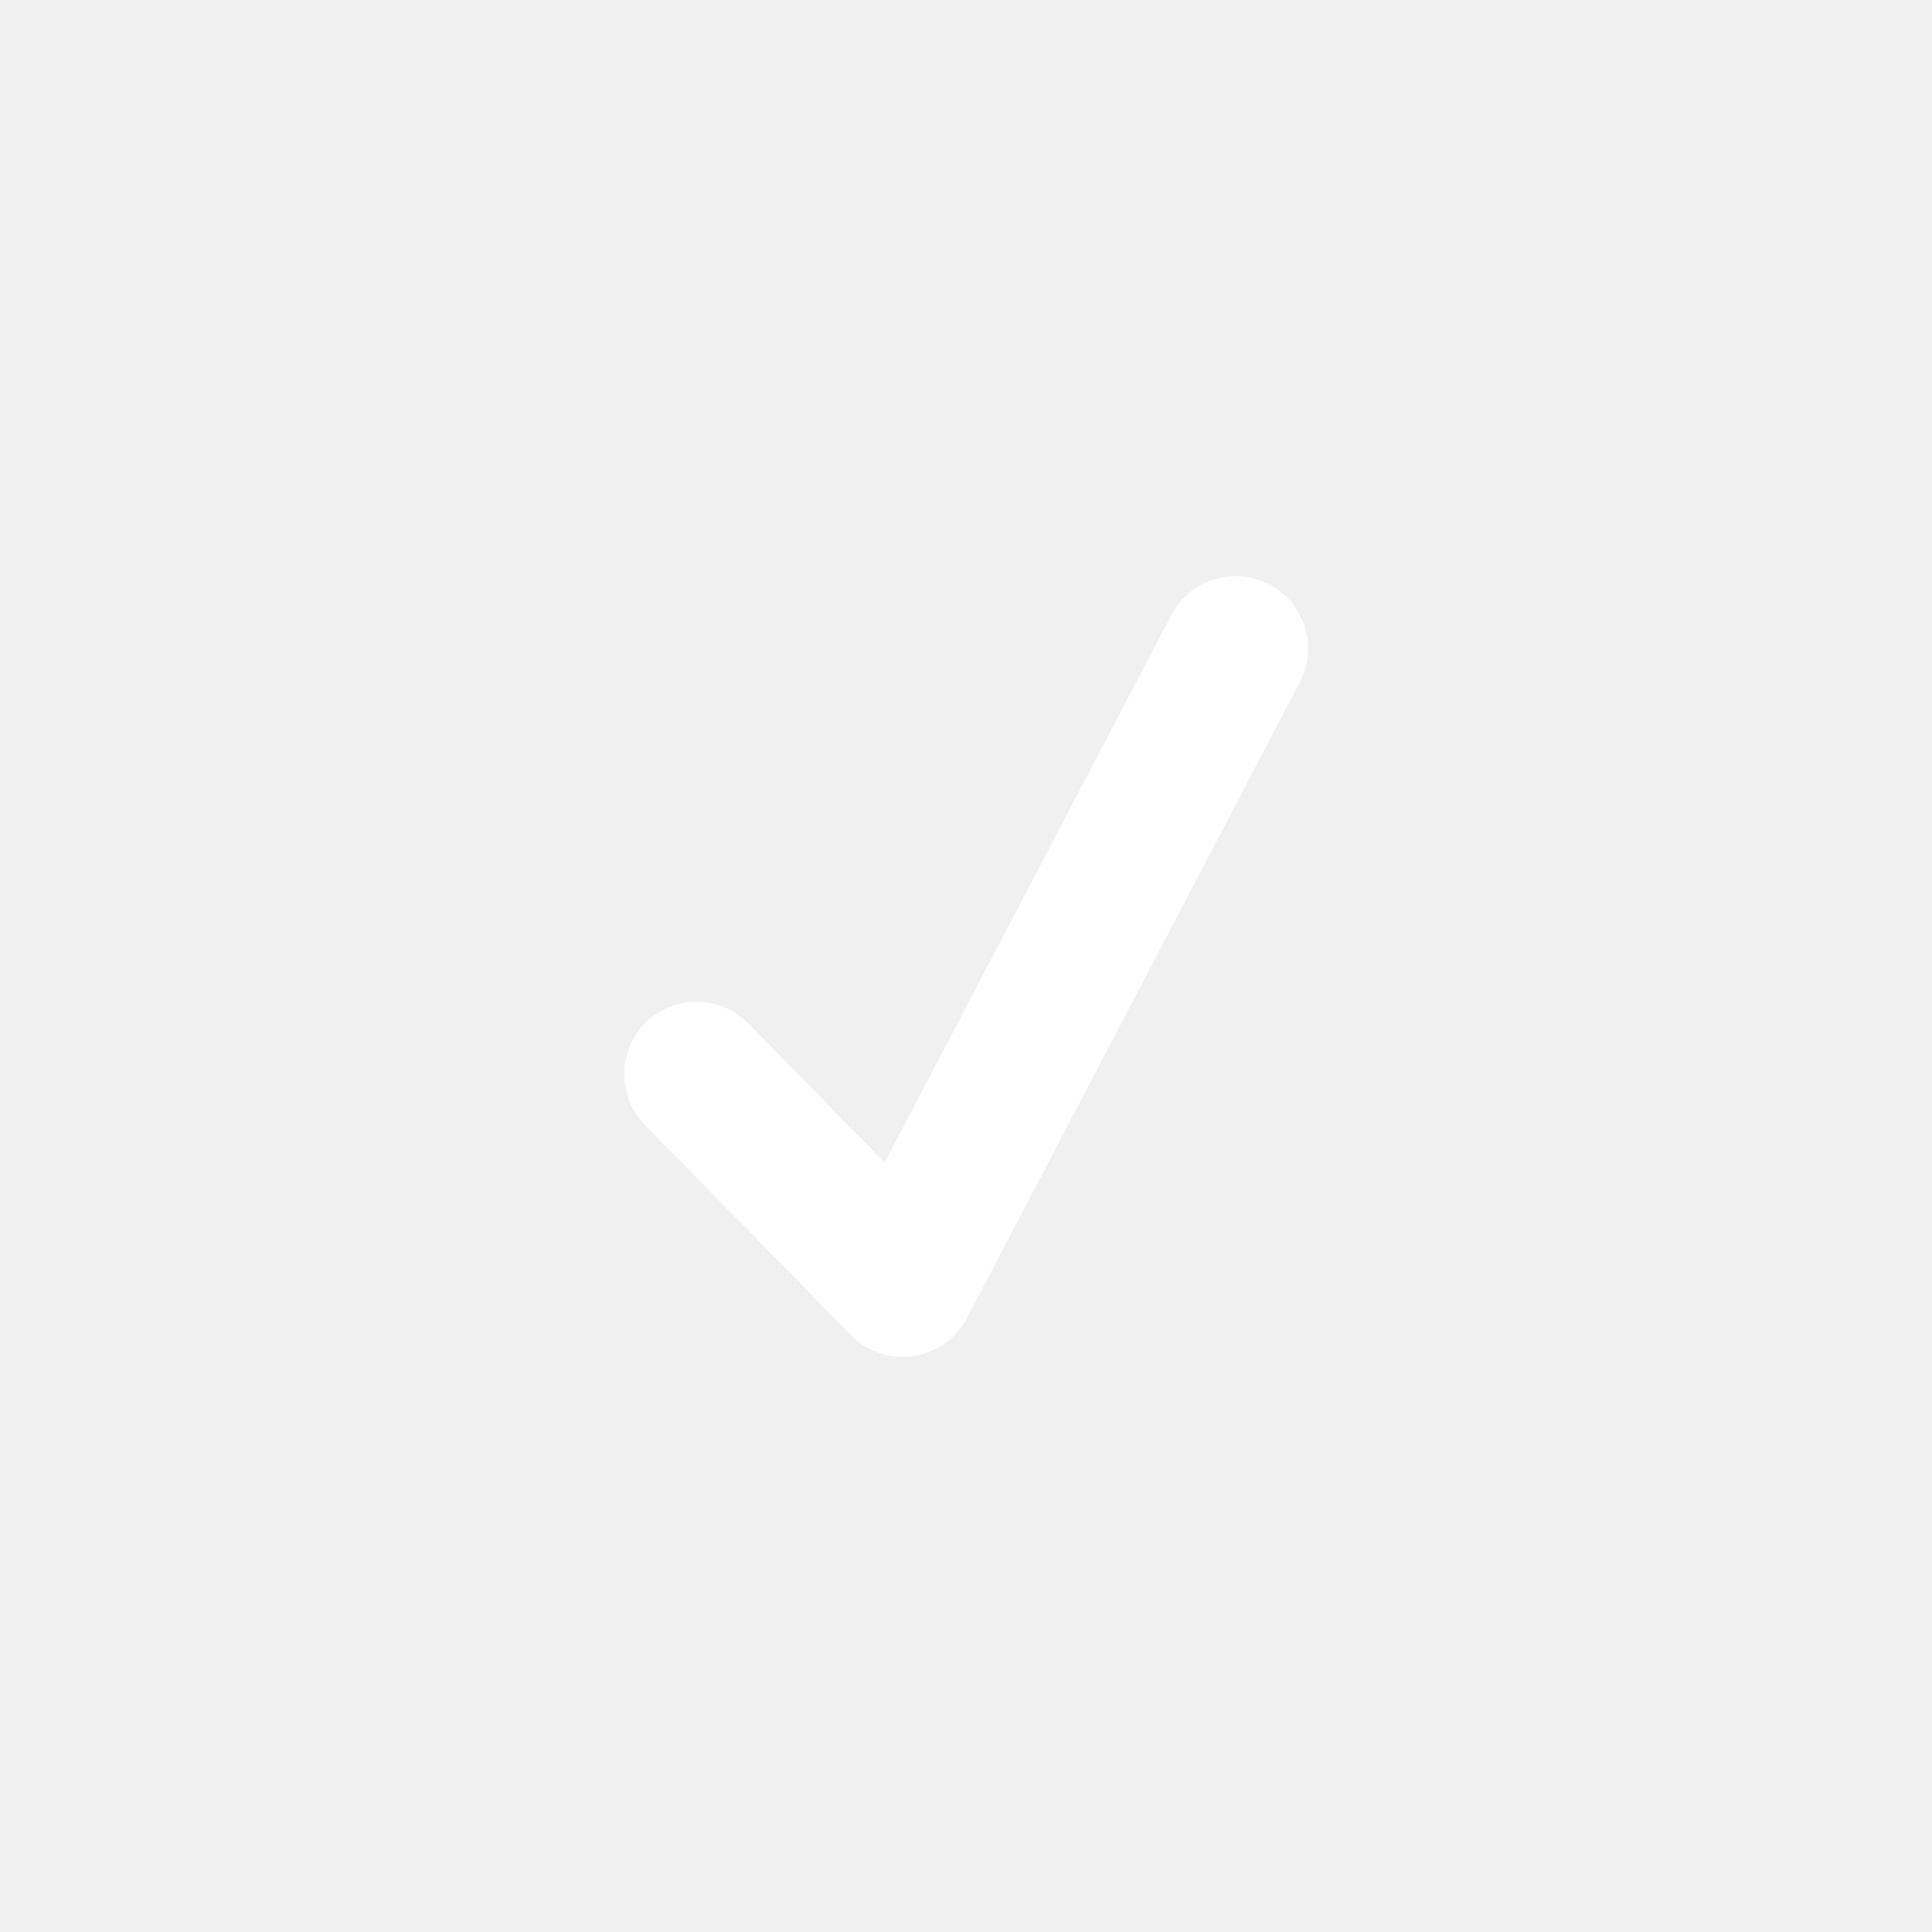
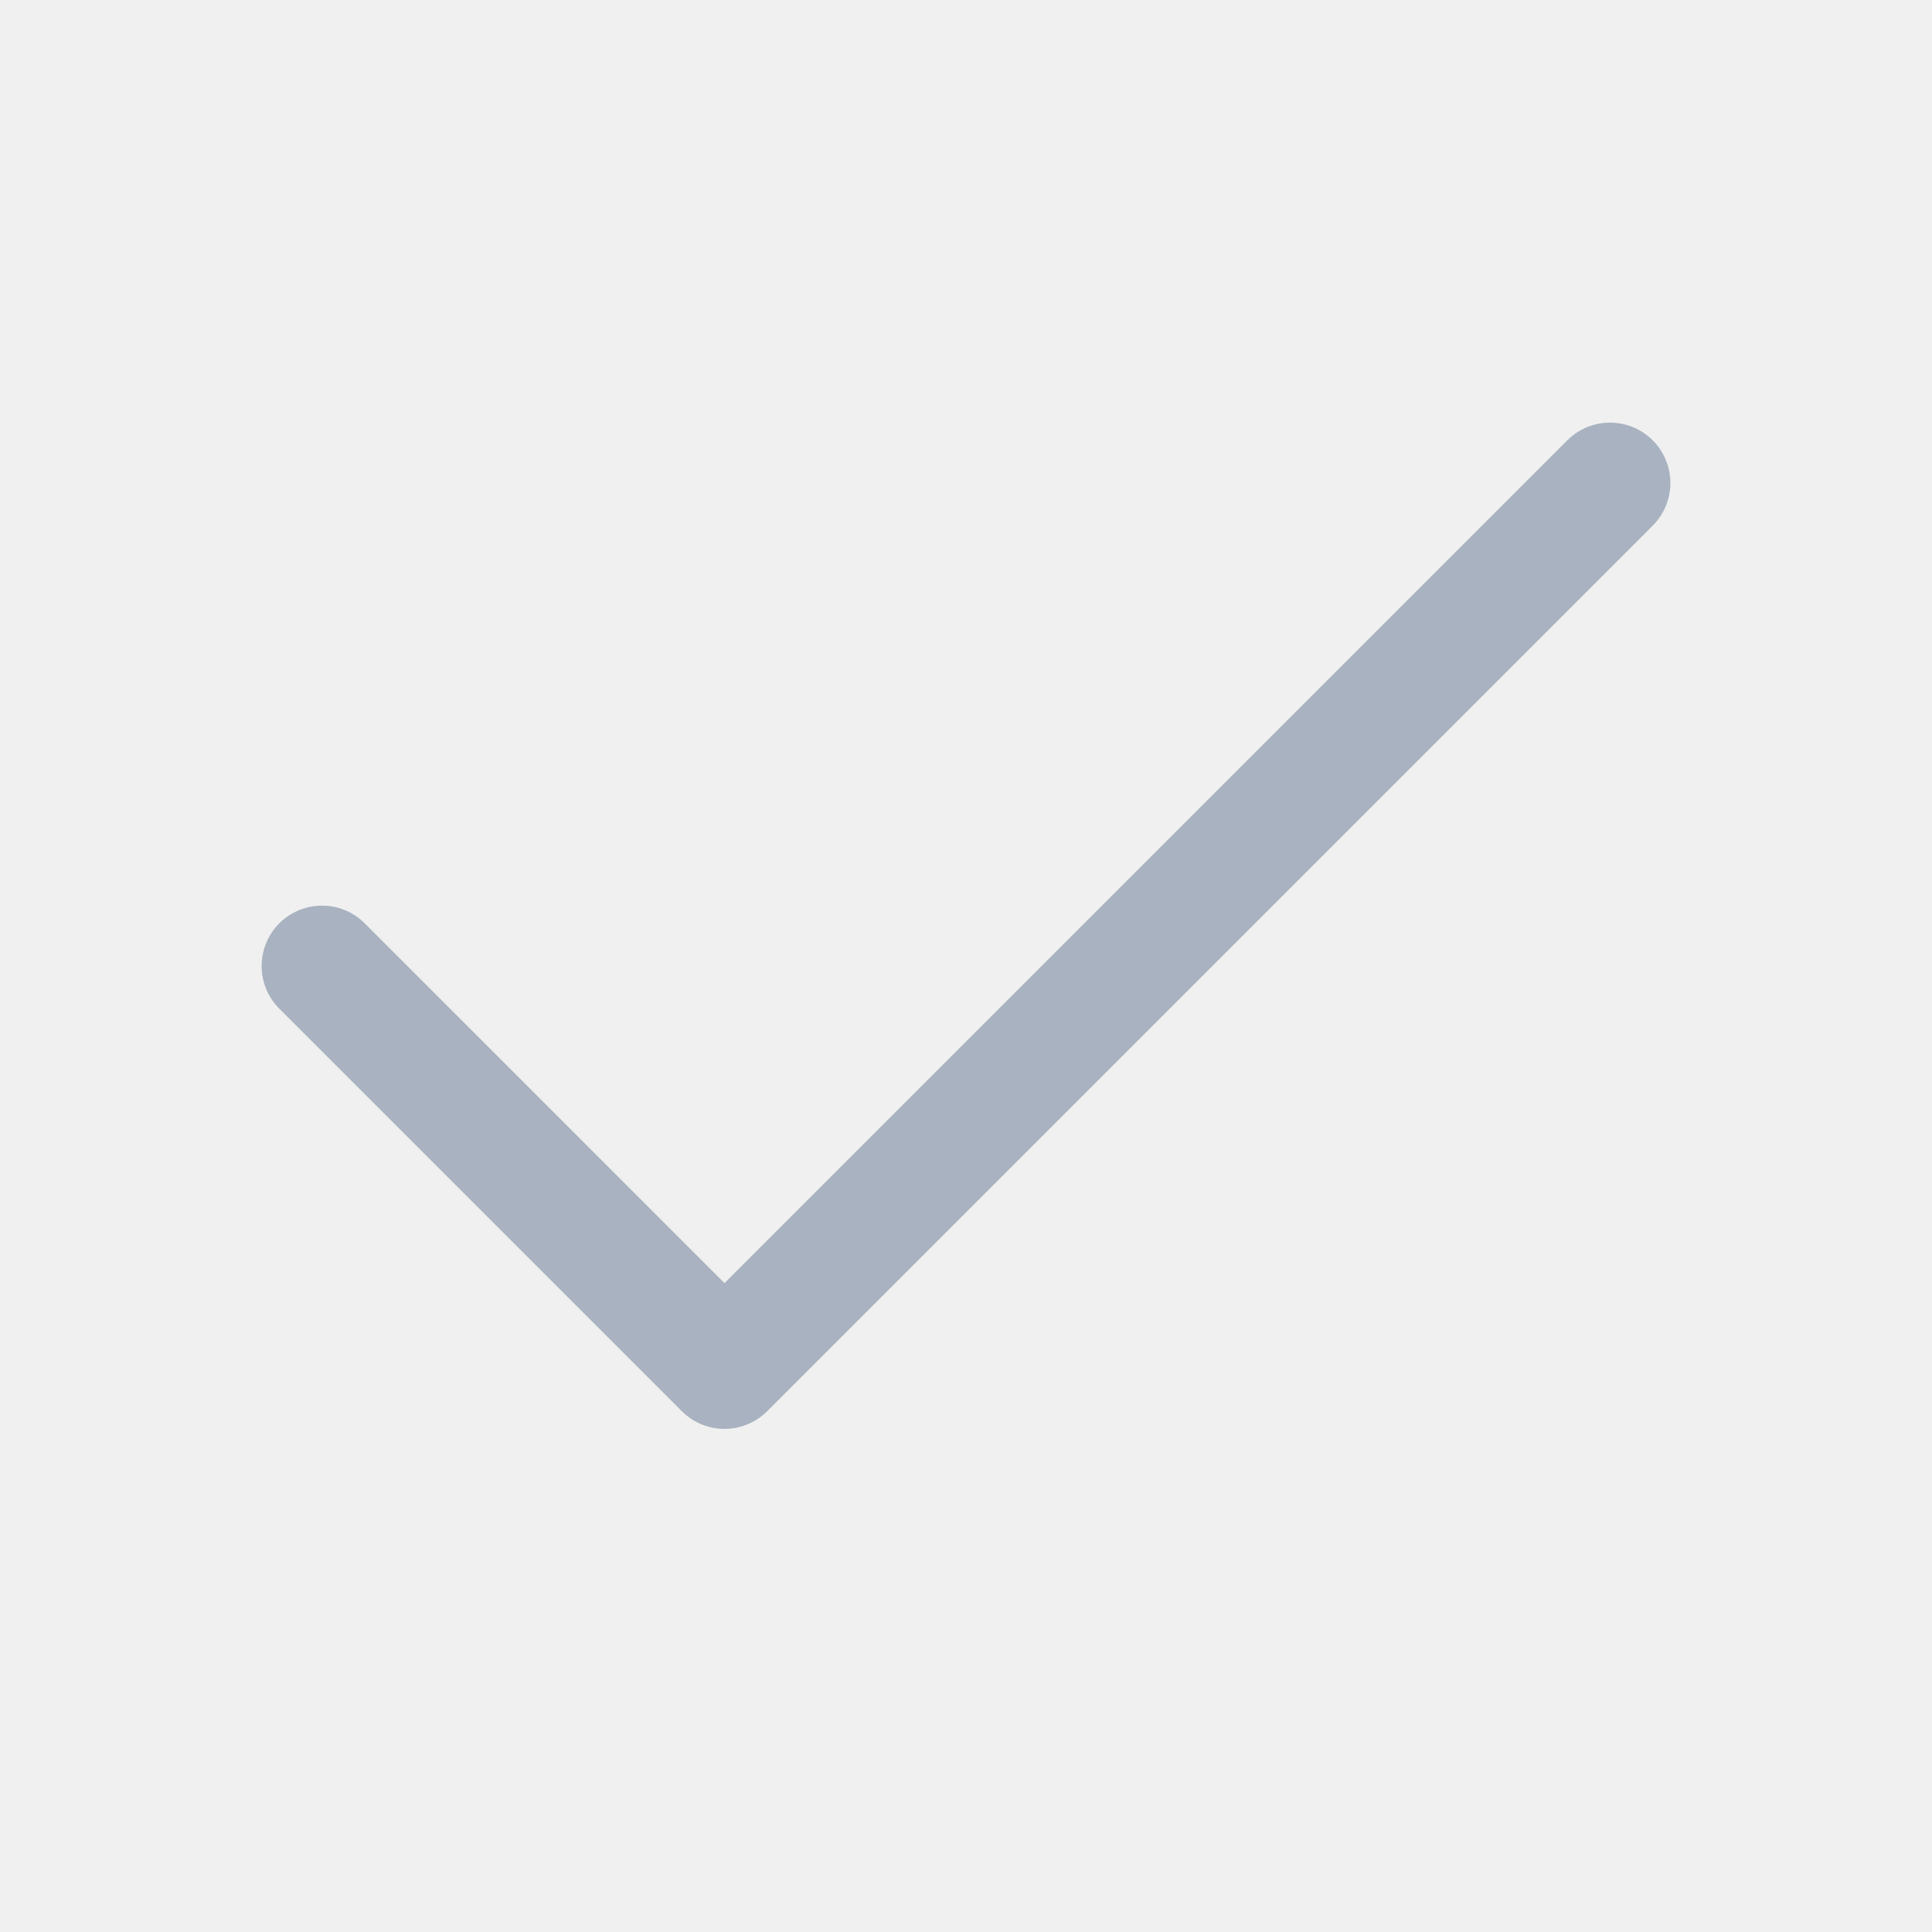
- <svg xmlns="http://www.w3.org/2000/svg" id="svg4" version="1.1" fill="none" viewBox="0 0 16 16" height="16" width="16">
-   <defs id="defs8" />
-   <path style="stroke:#ffffff;stroke-width:1.2;stroke-linecap:round;stroke-linejoin:round" id="path2" d="M 10.233,5.371 7.476,10.637 5.769,8.896" />
+ <svg xmlns="http://www.w3.org/2000/svg" class="lucide lucide-check" width="16" height="16" viewBox="0 0 24 24" fill="none" stroke="#A9B2C0" stroke-width="1.5" stroke-linecap="round" stroke-linejoin="round">
+   <path d="M20 6 9 17l-5-5" />
</svg>
